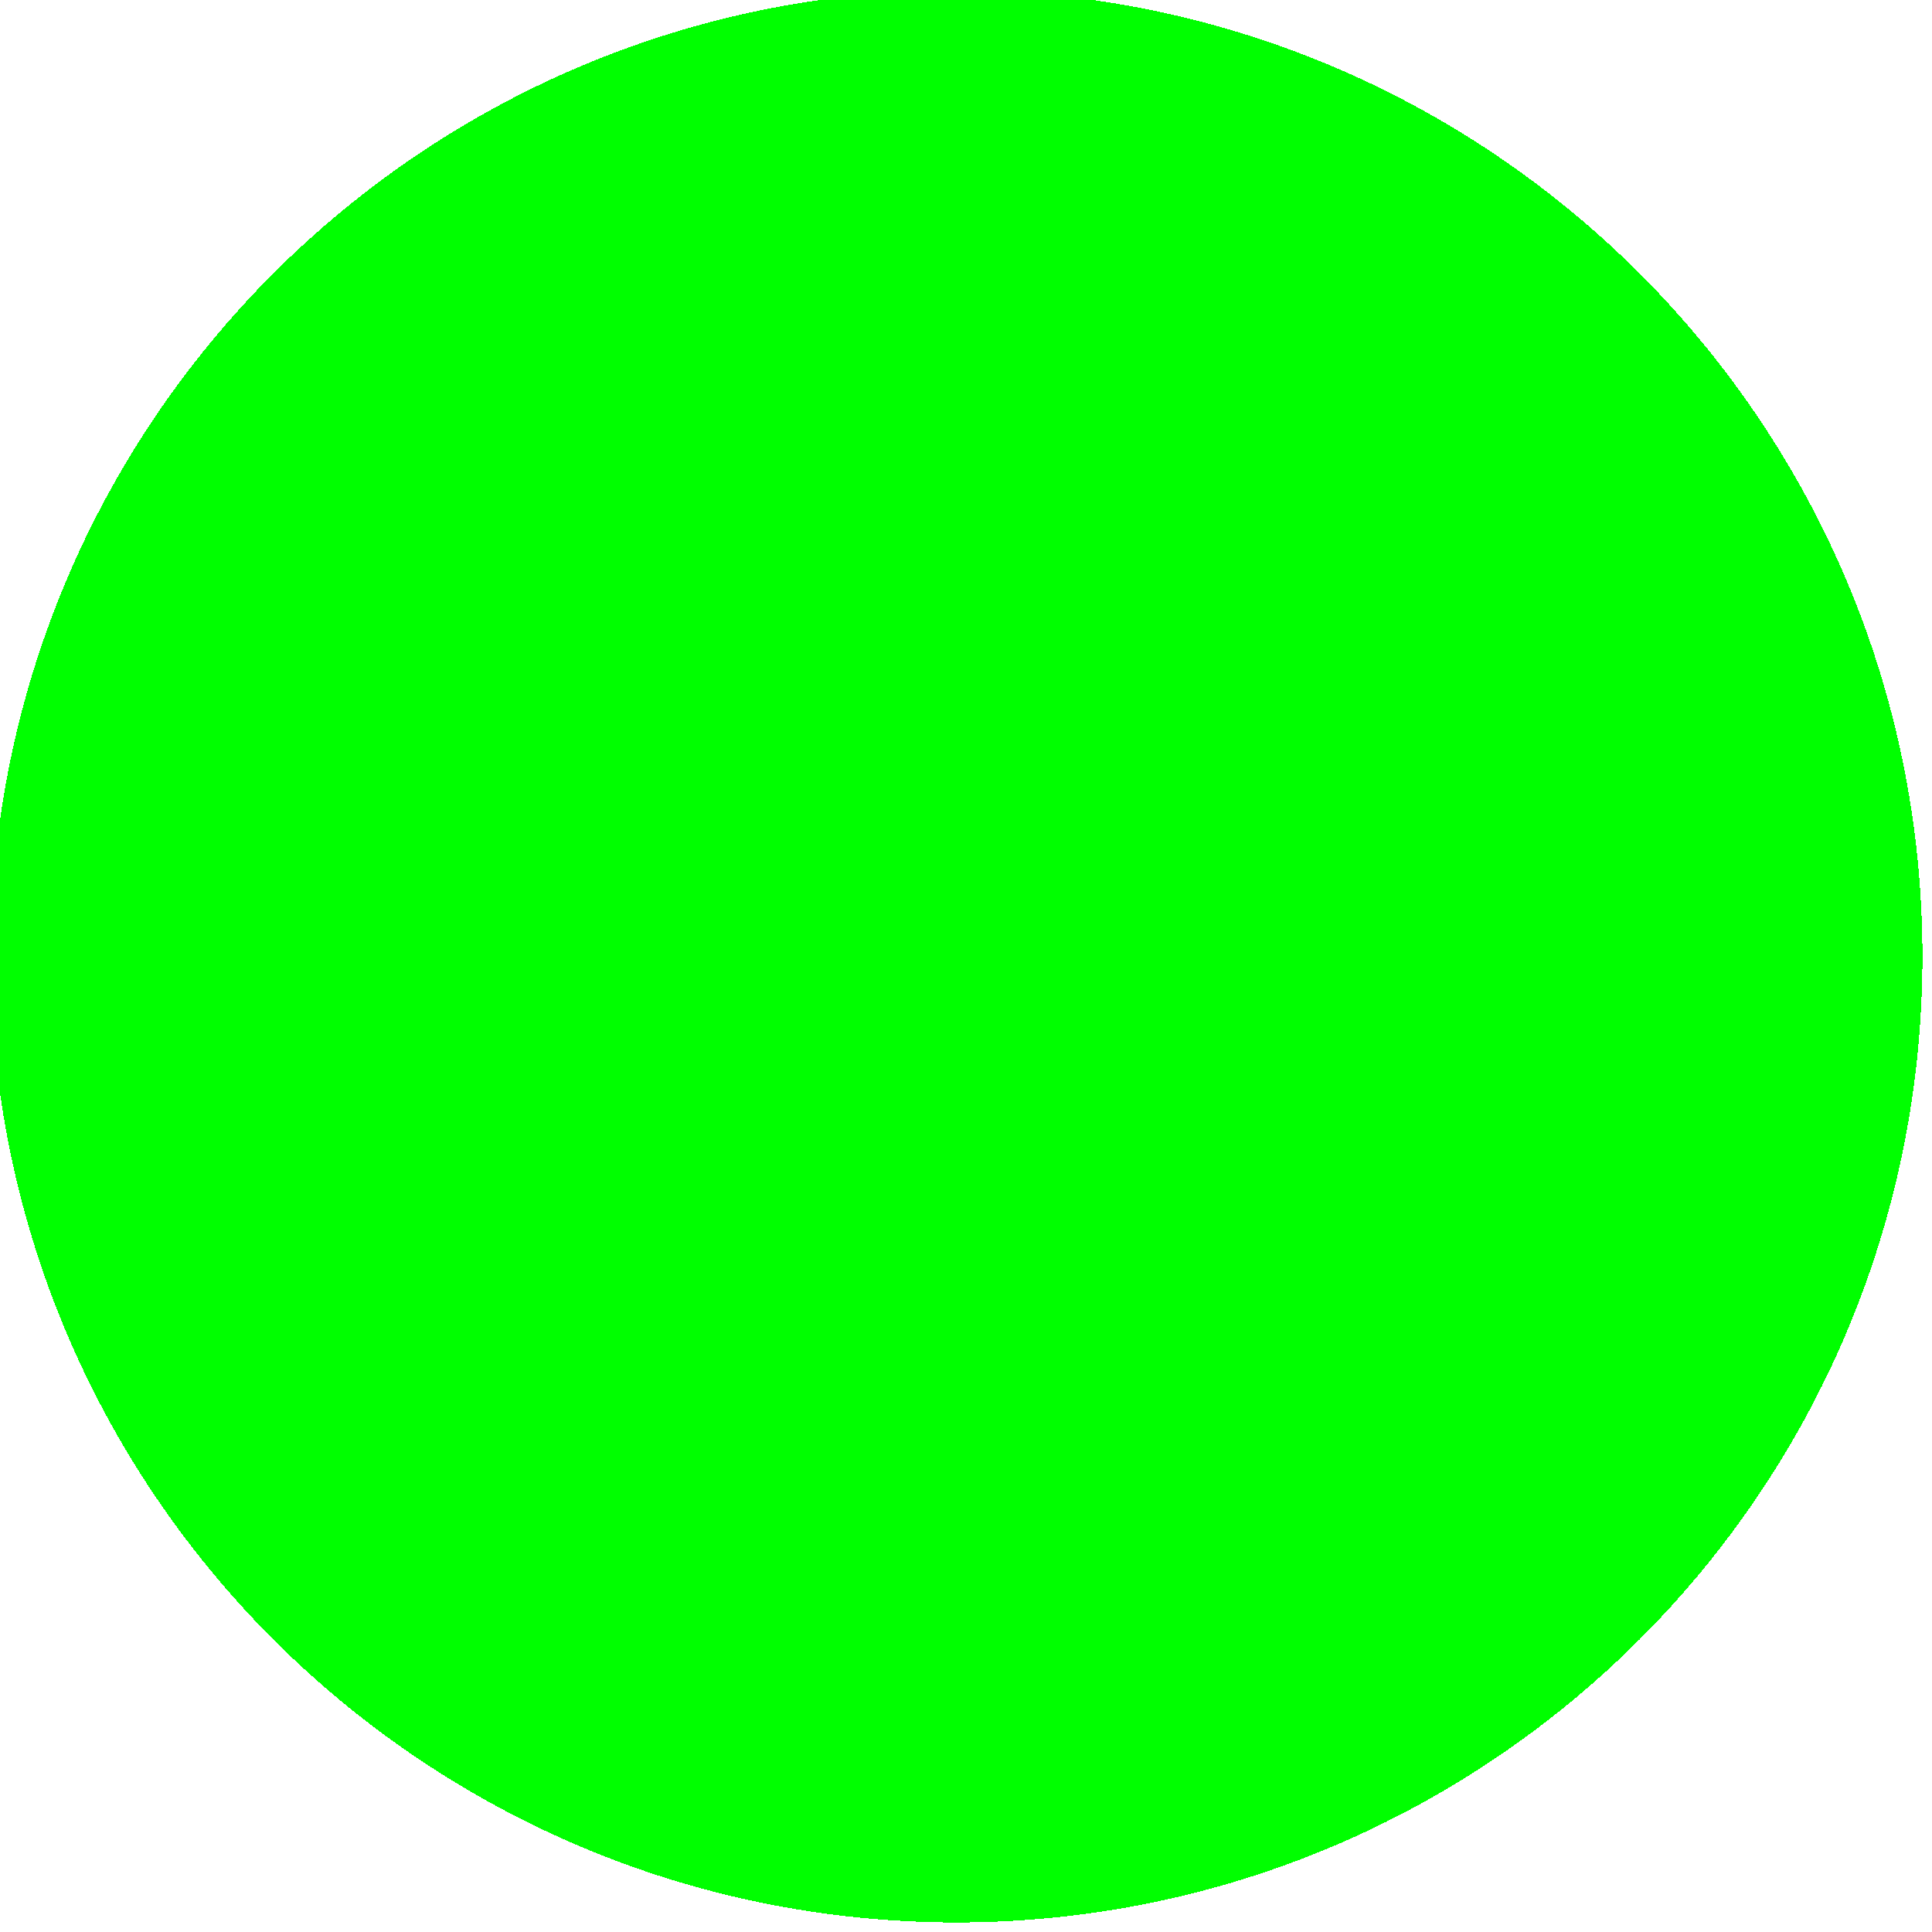
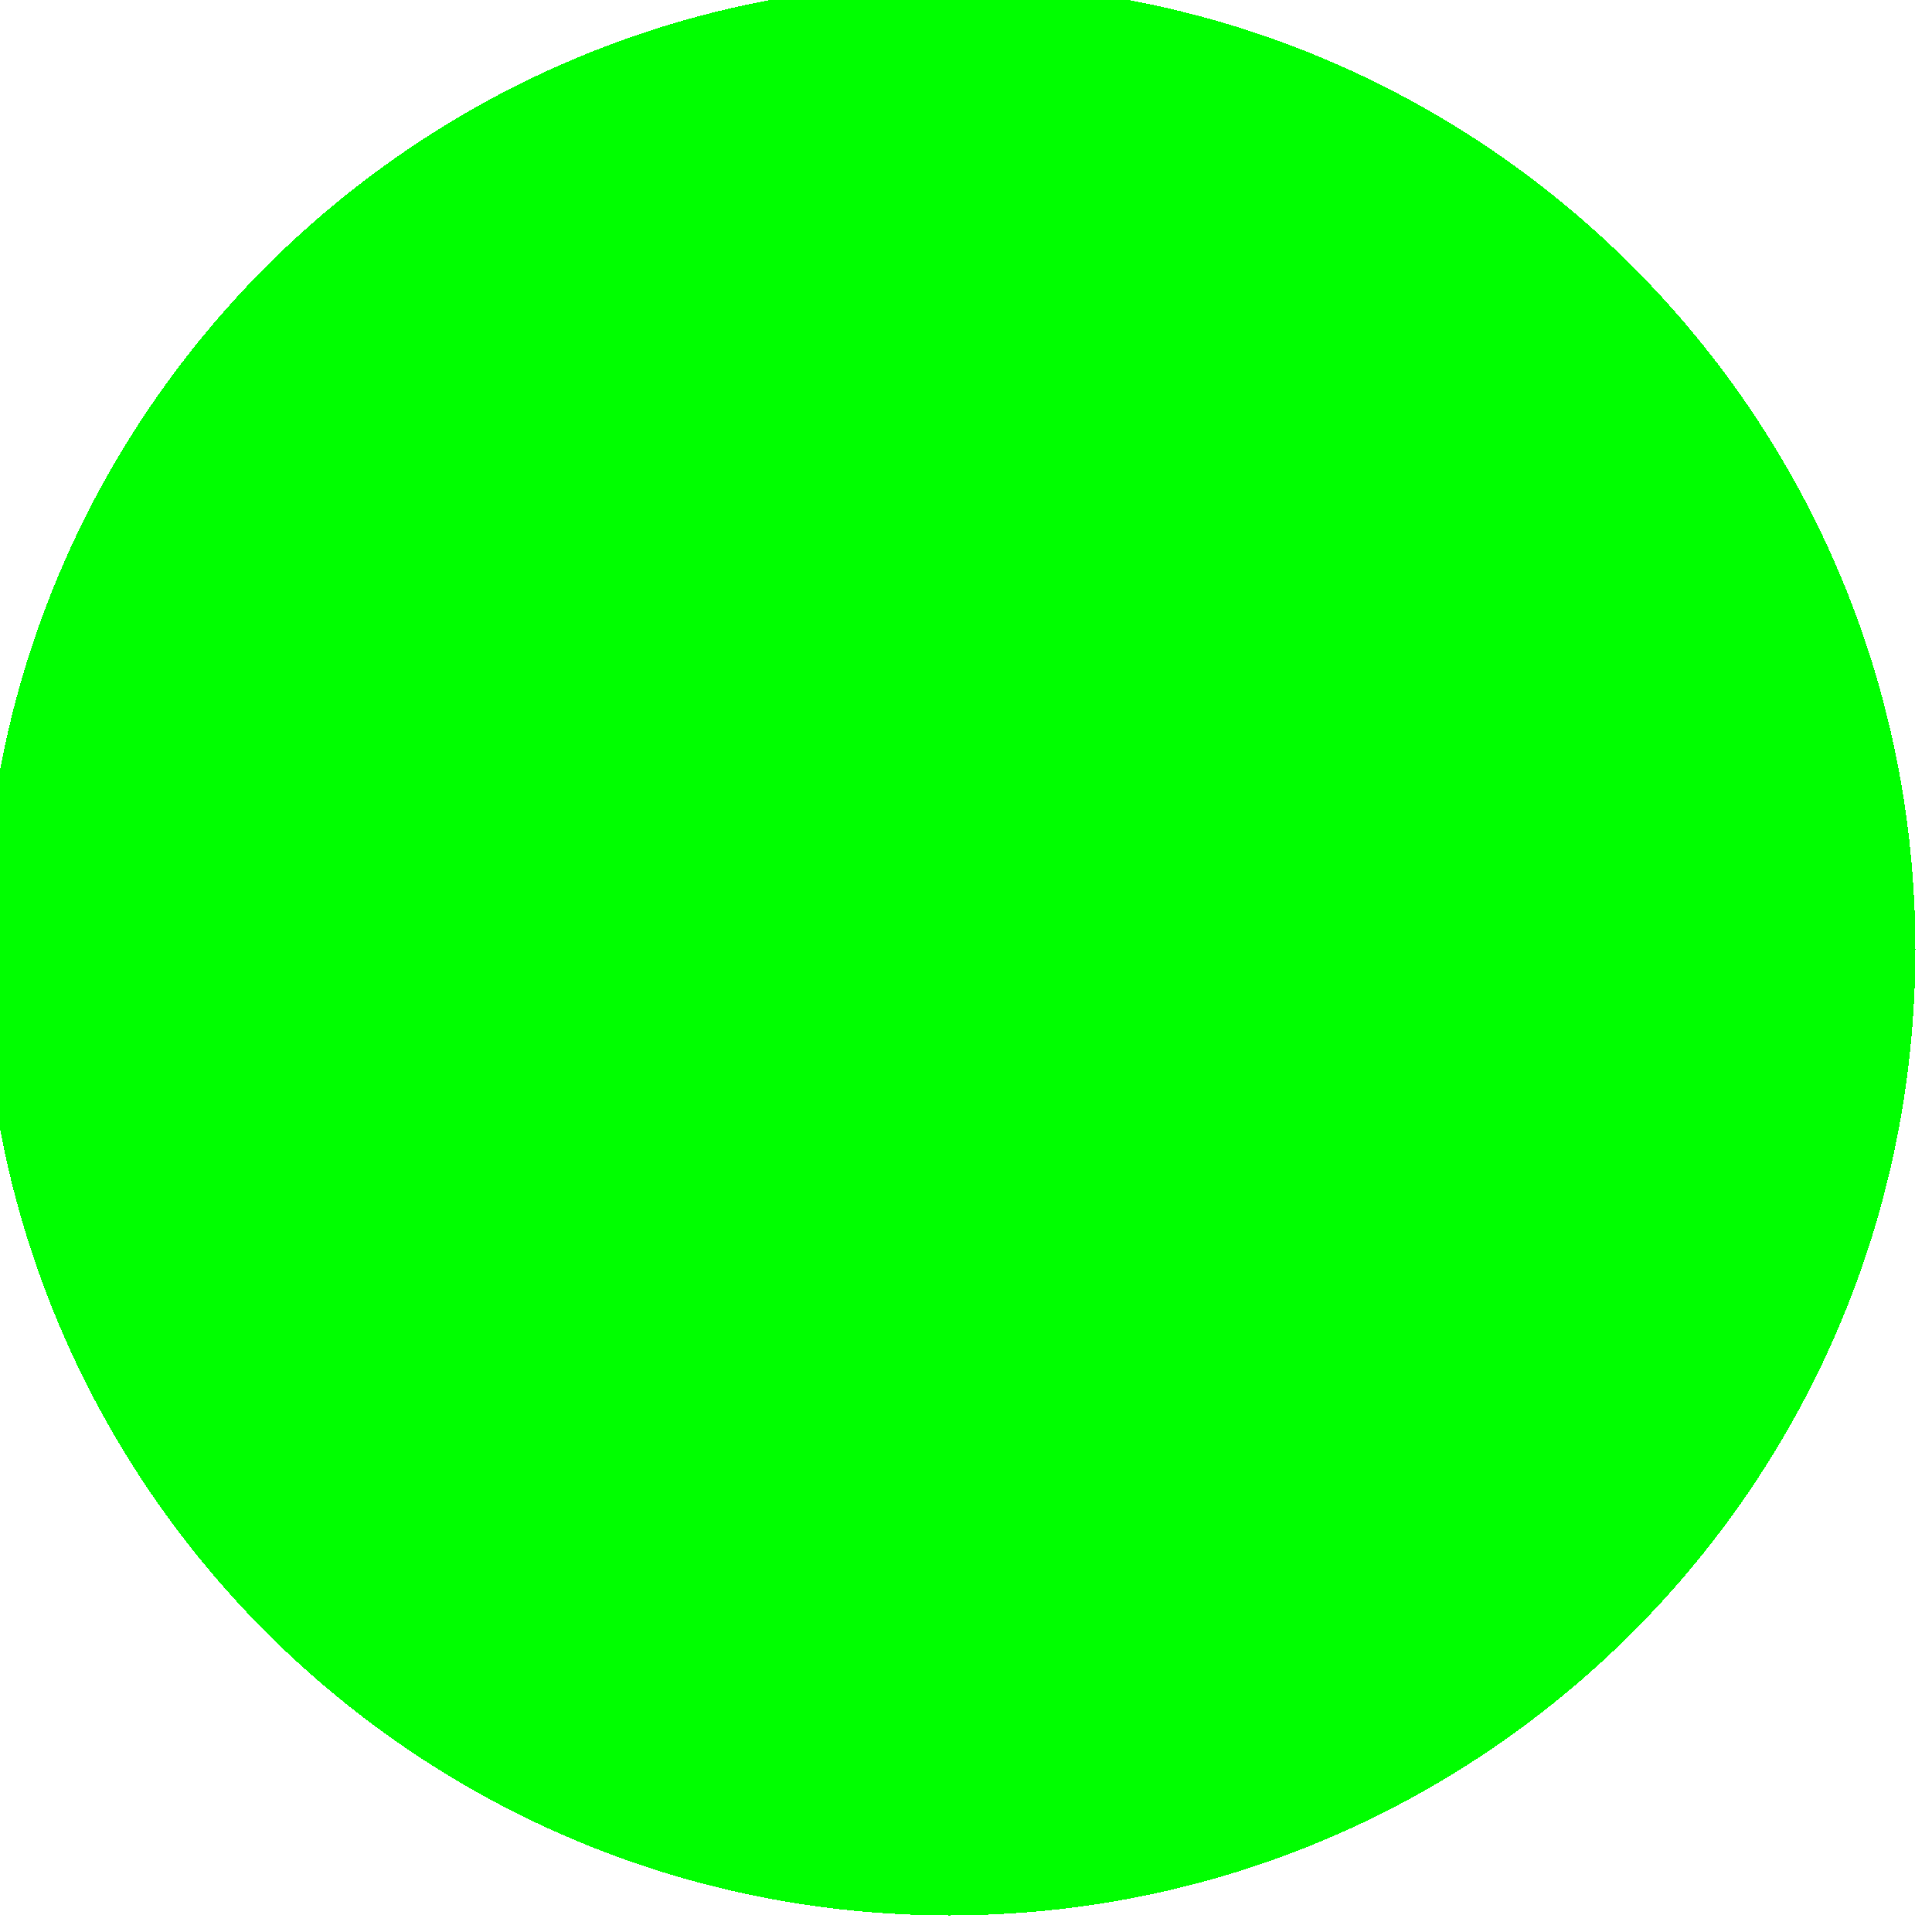
<svg xmlns="http://www.w3.org/2000/svg">
  <defs>
    <pattern id="pattern" width="5" height="5" patternUnits="userSpaceOnUse" patternTransform="scale(-40)">
      <circle cx="2.5" cy="2.5" r="2.5" fill="lime" />
    </pattern>
  </defs>
  <rect width="200" height="200" fill="url(#pattern)" />
-   <circle cx="100" cy="100" r="100" fill="none" stroke="lime" stroke-width="2" shape-rendering="crispEdges" />
+   <circle cx="100" cy="100" r="100" fill="none" stroke="lime" stroke-width="3.5" shape-rendering="crispEdges" />
</svg>
